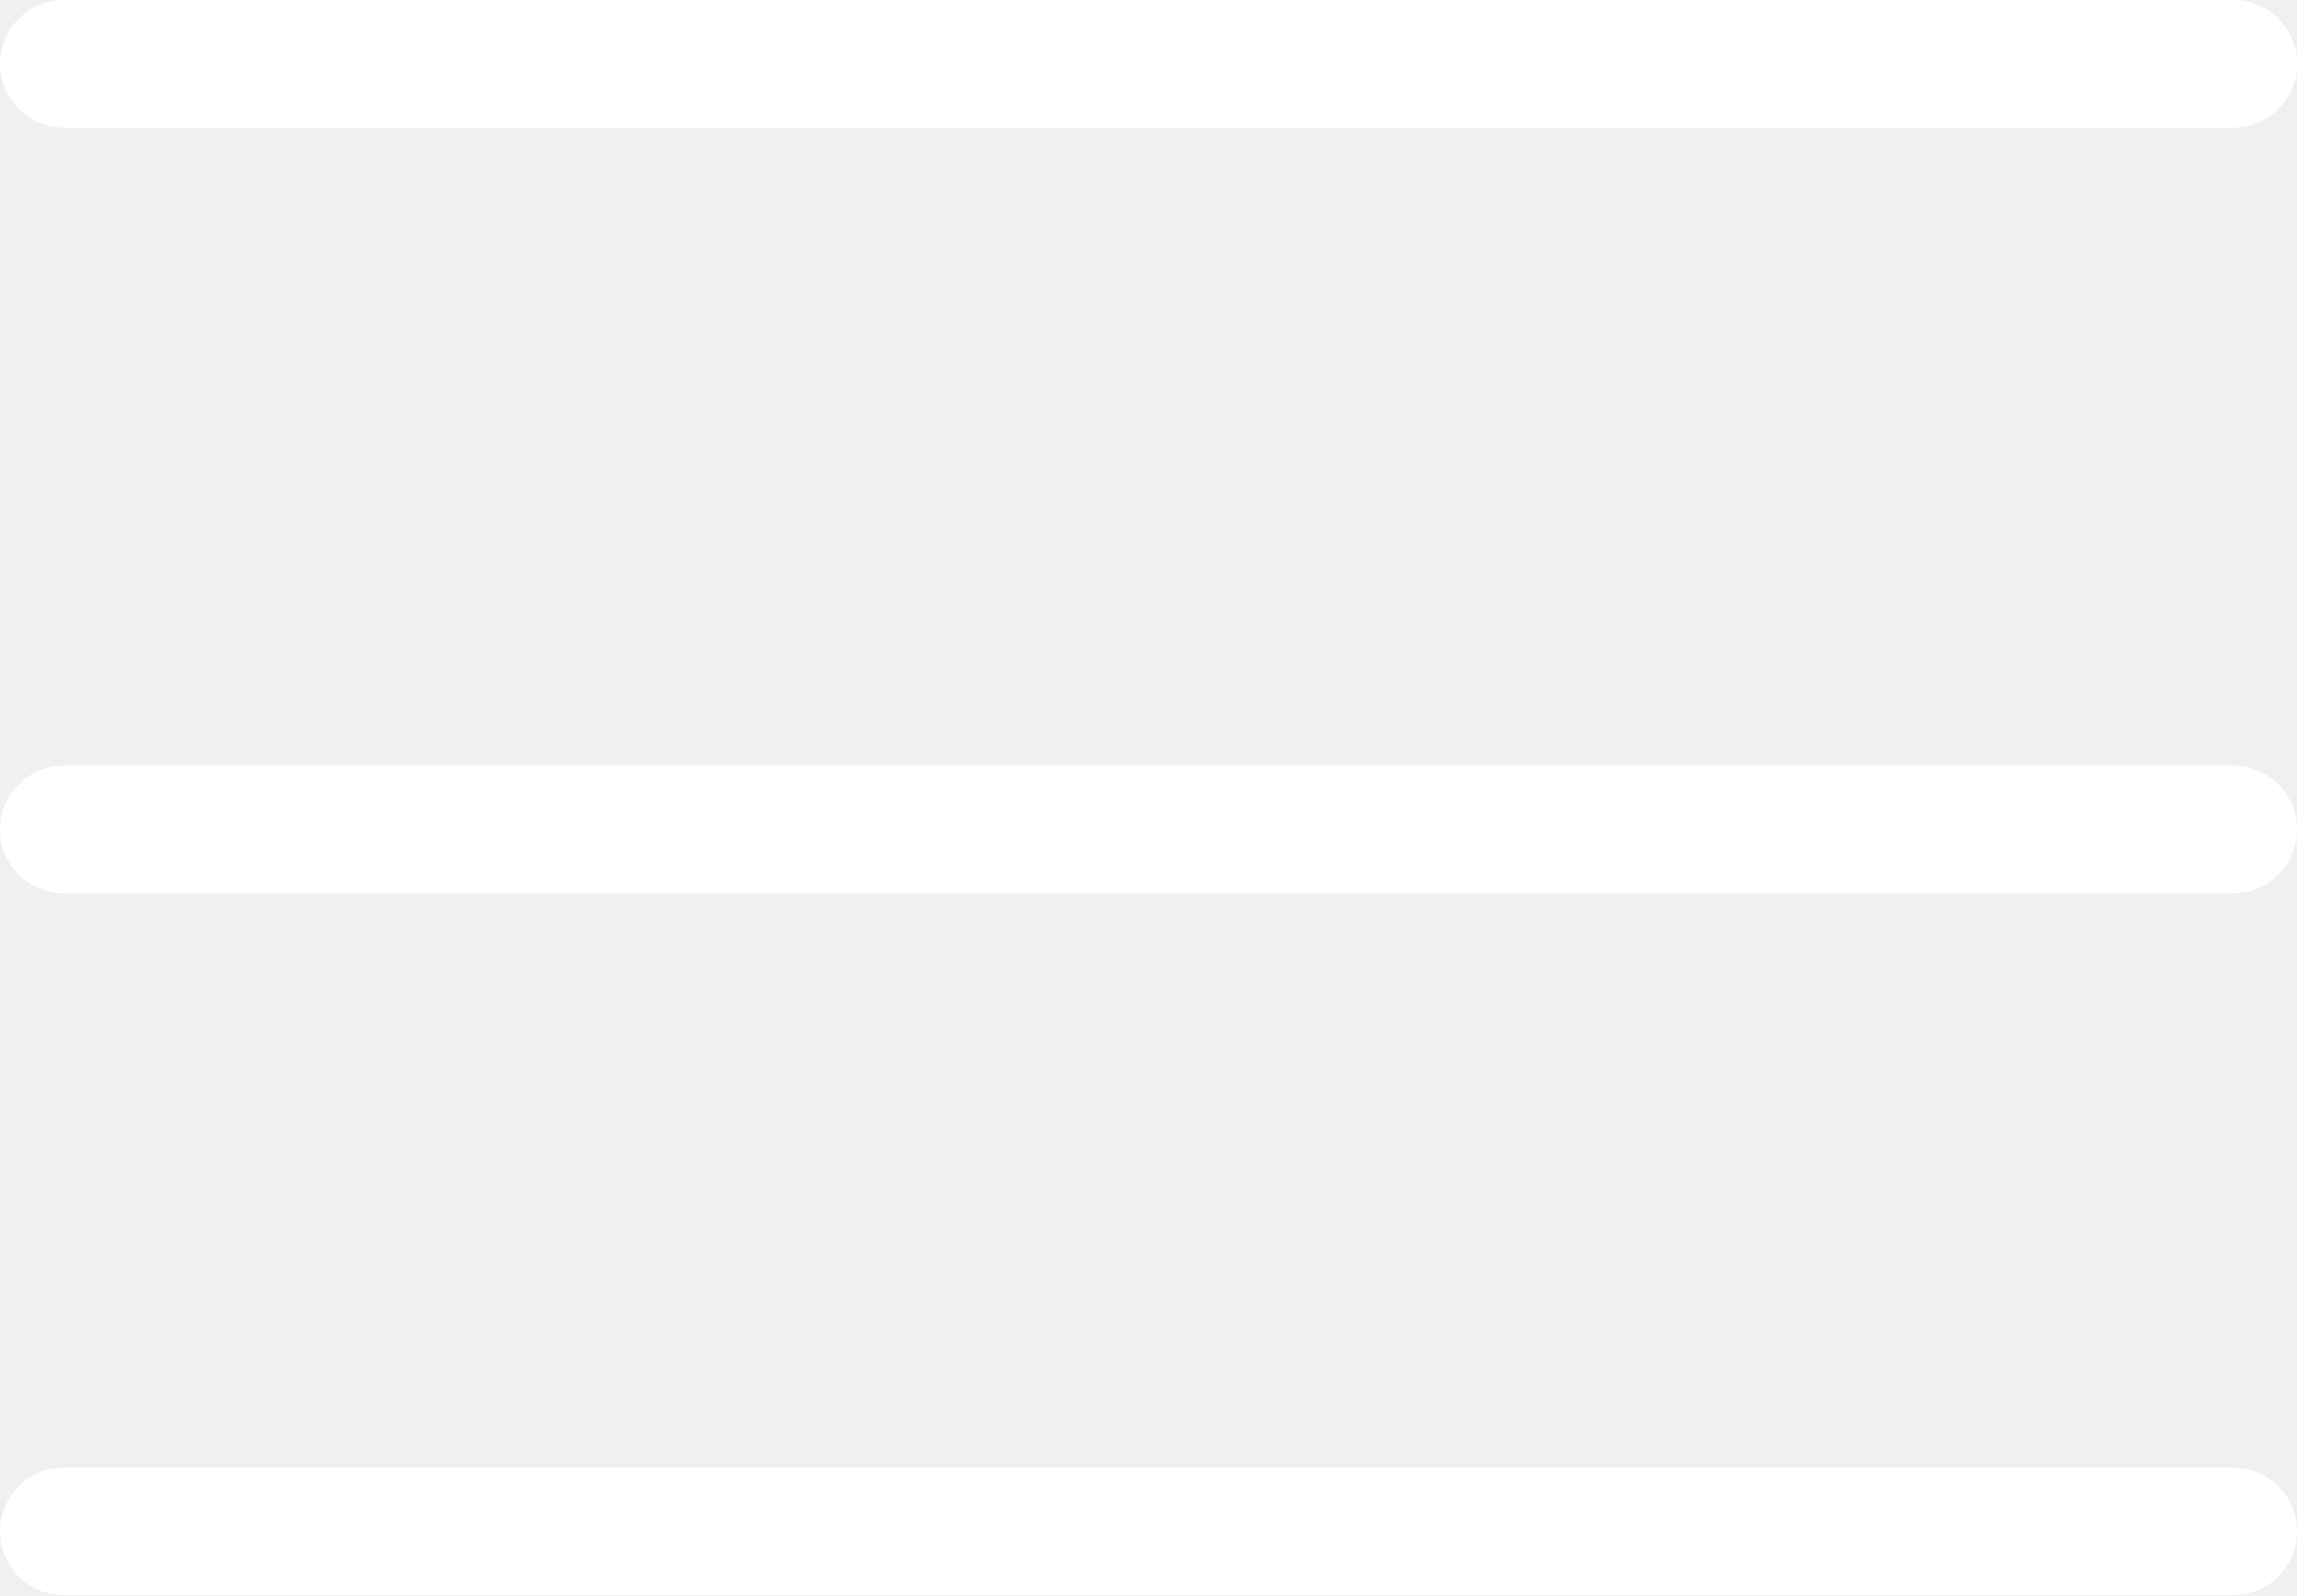
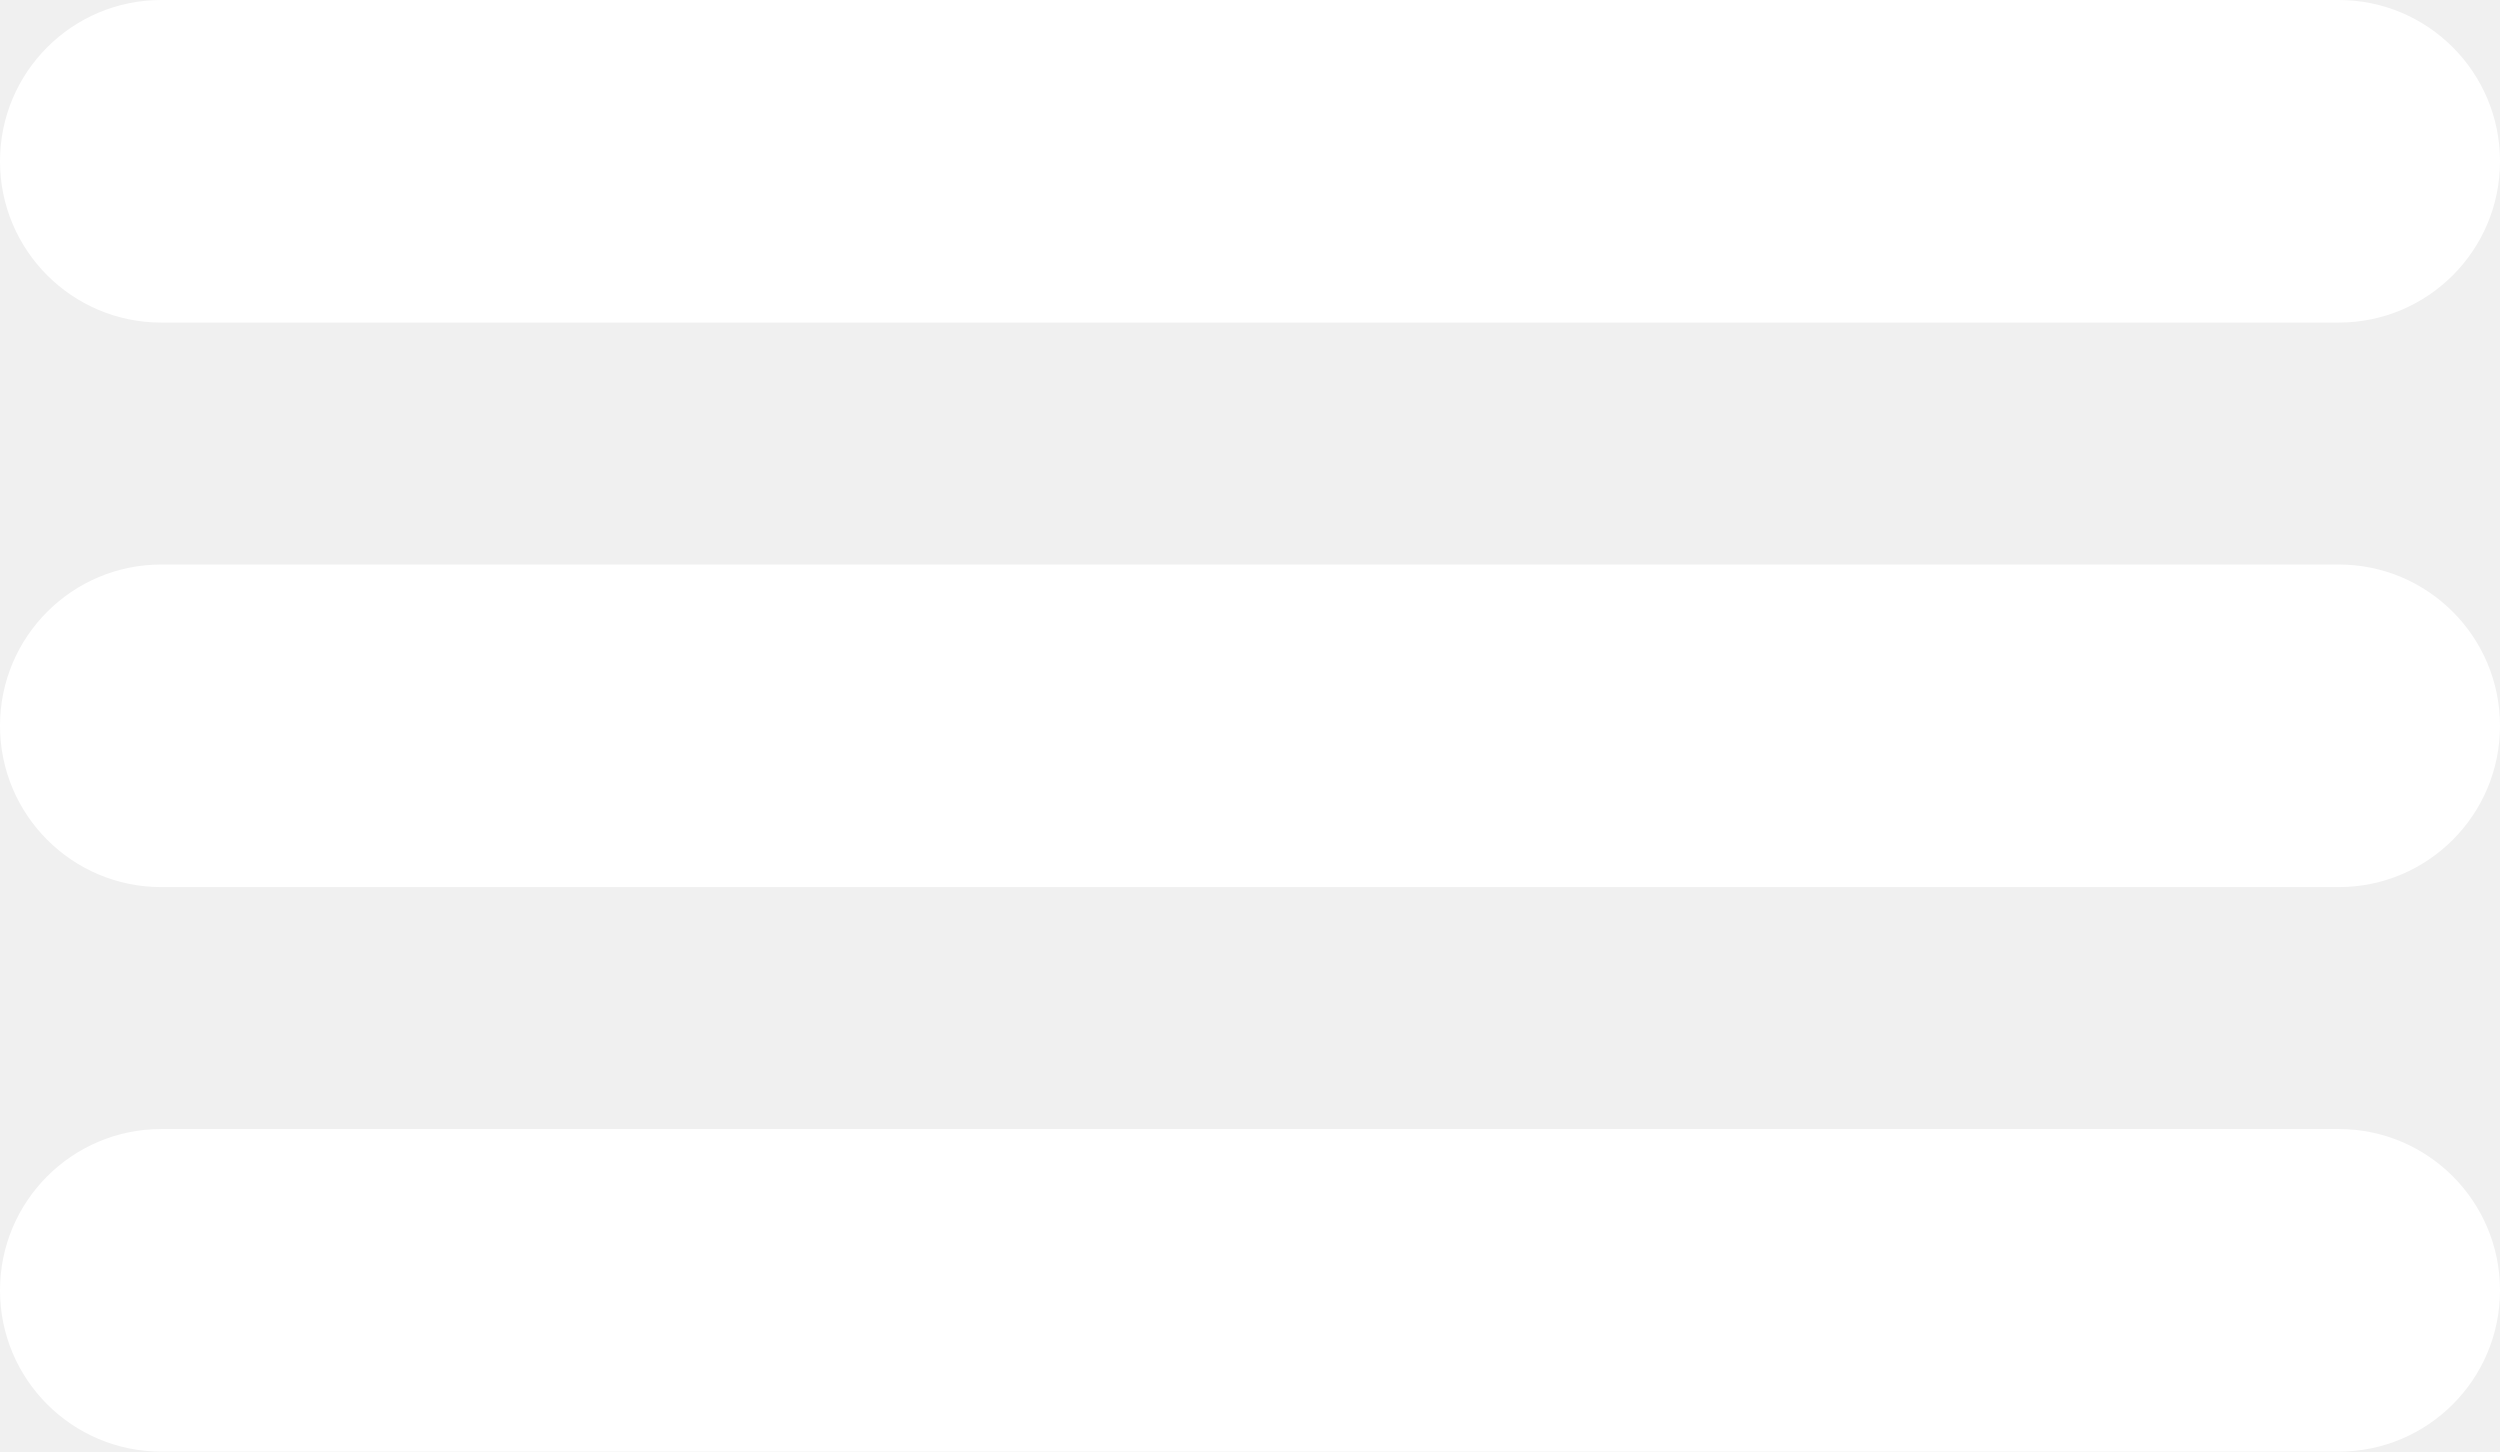
- <svg xmlns="http://www.w3.org/2000/svg" width="36" height="25" viewBox="0 0 36 25" fill="none">
-   <rect width="36" height="2" rx="1" fill="white" />
-   <rect y="12" width="36" height="2" rx="1" fill="white" />
-   <rect y="23" width="36" height="2" rx="1" fill="white" />
+ <svg xmlns="http://www.w3.org/2000/svg" width="31" height="18" viewBox="0 0 31 18" fill="none">
+   <rect width="31" height="4" rx="2" fill="white" />
+   <rect y="14" width="31" height="4" rx="2" fill="white" />
+   <rect y="7" width="31" height="4" rx="2" fill="white" />
</svg>
